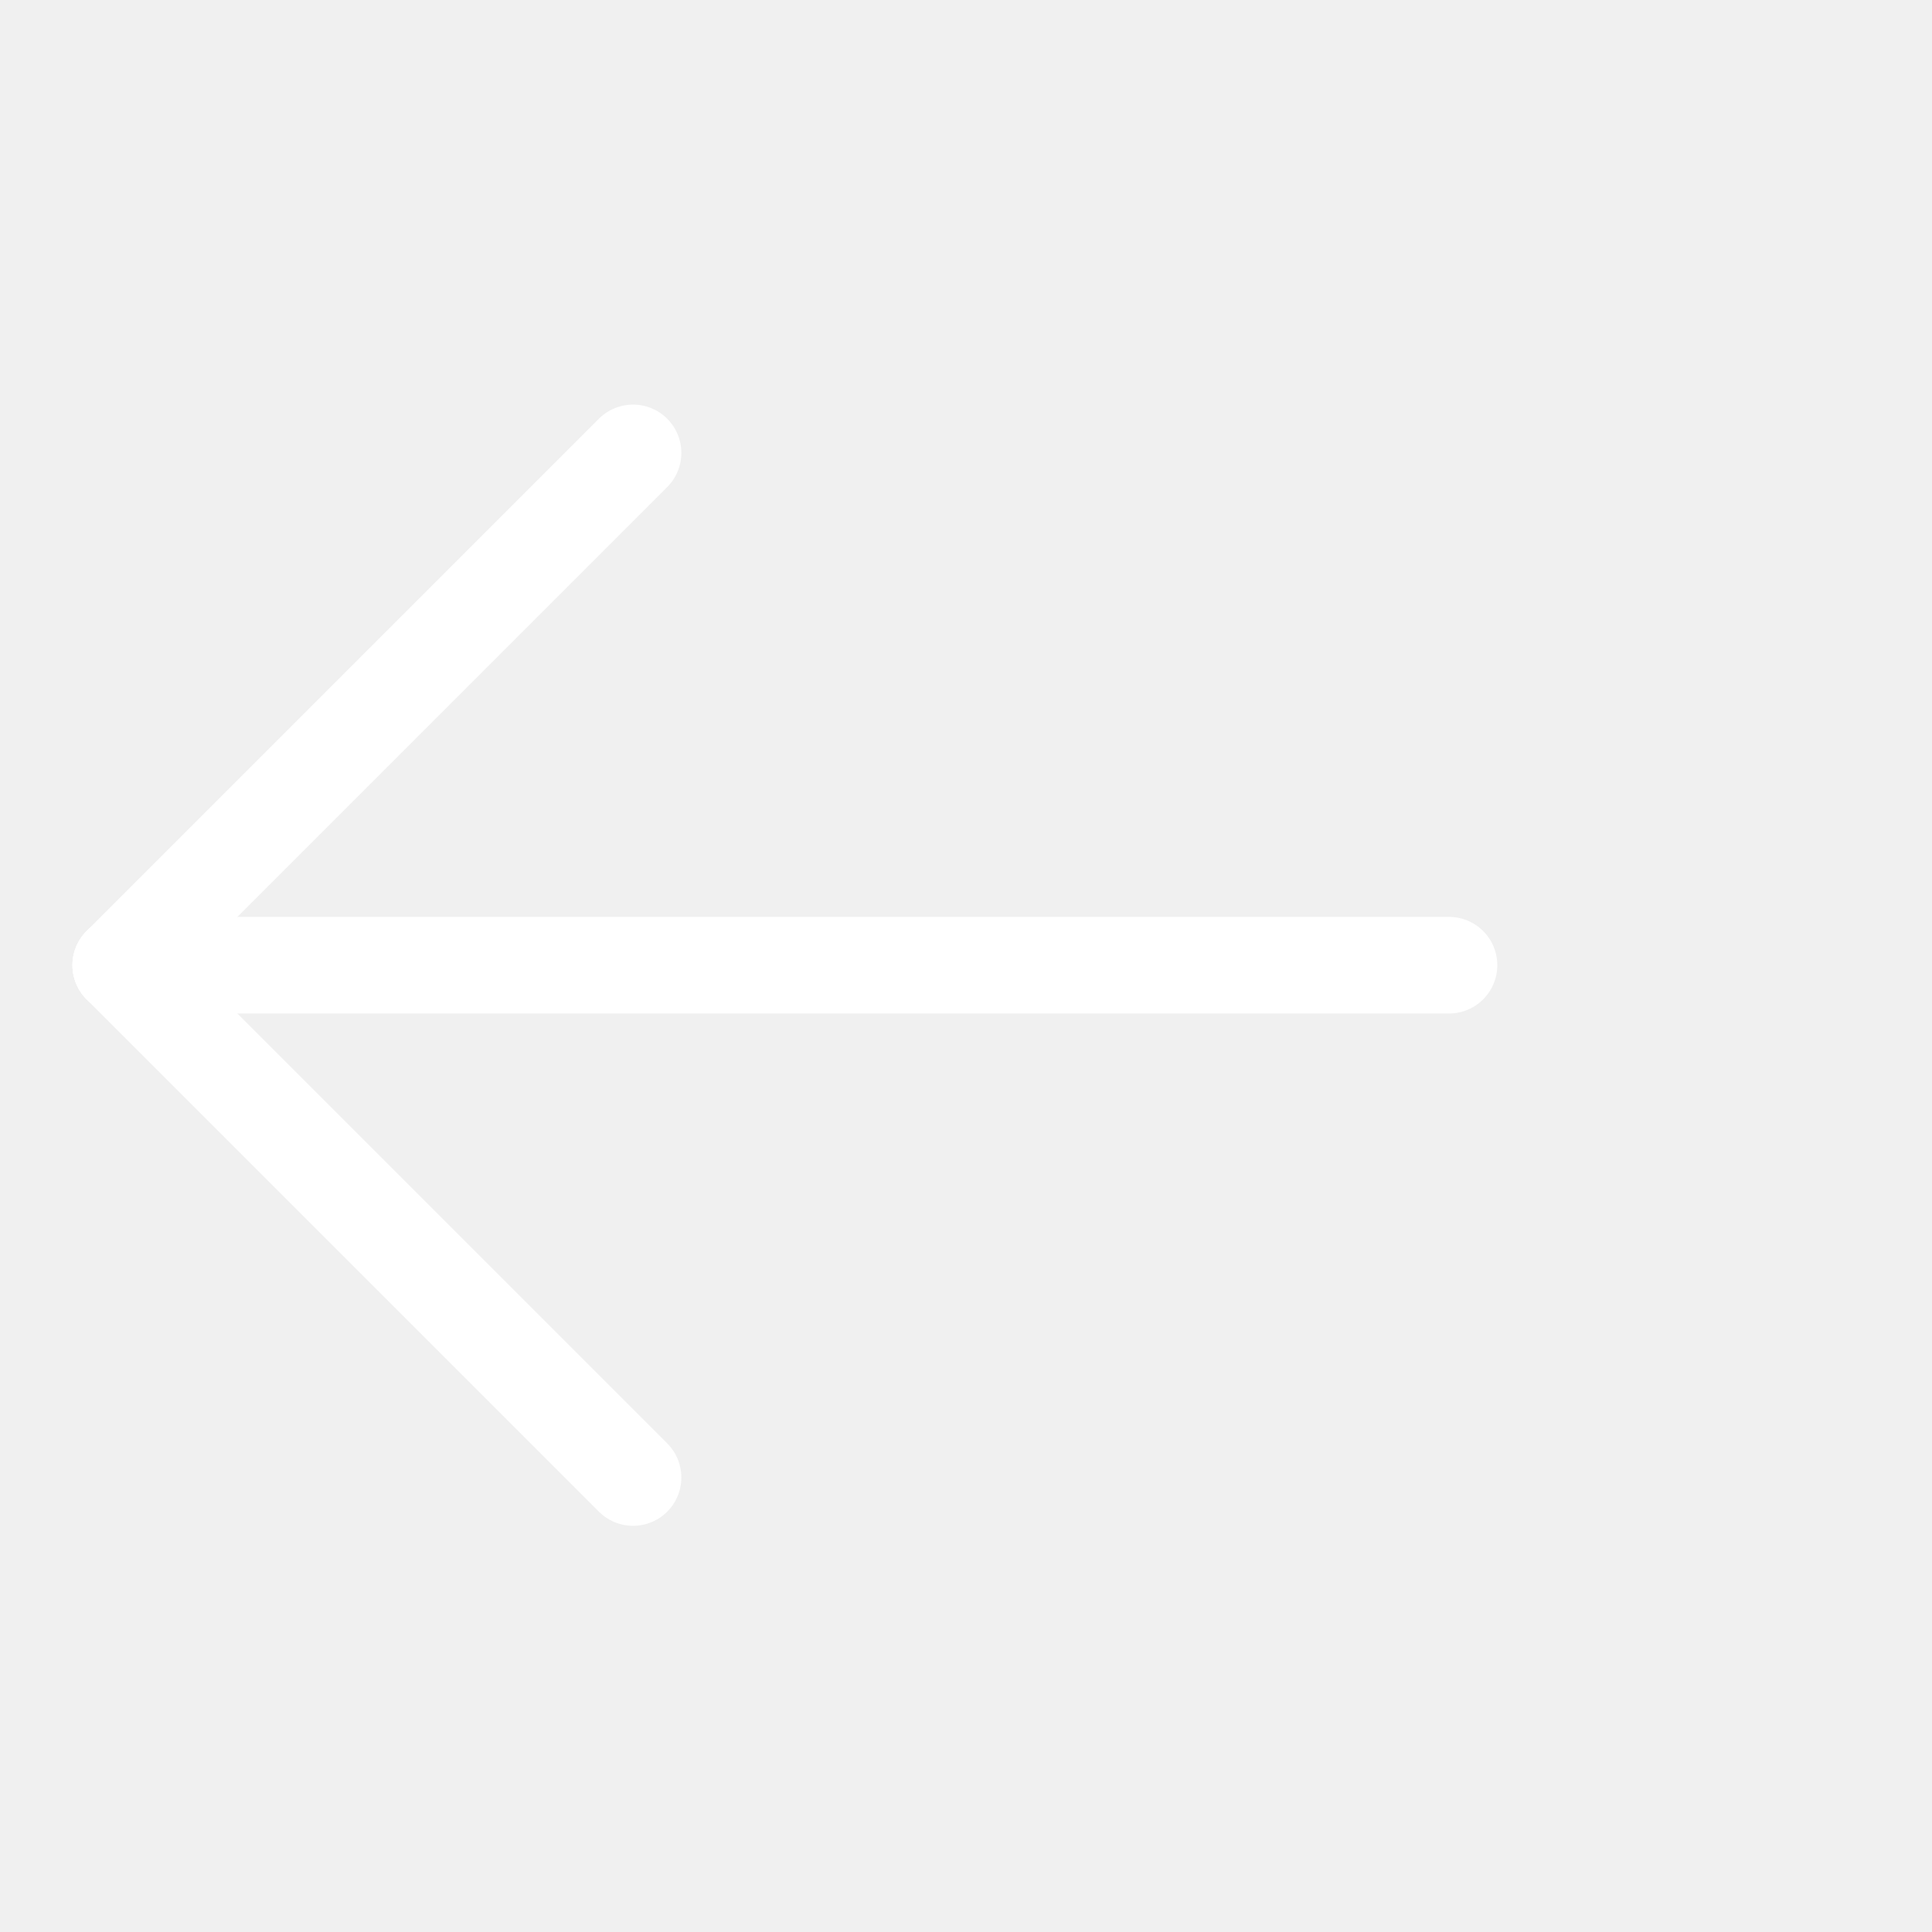
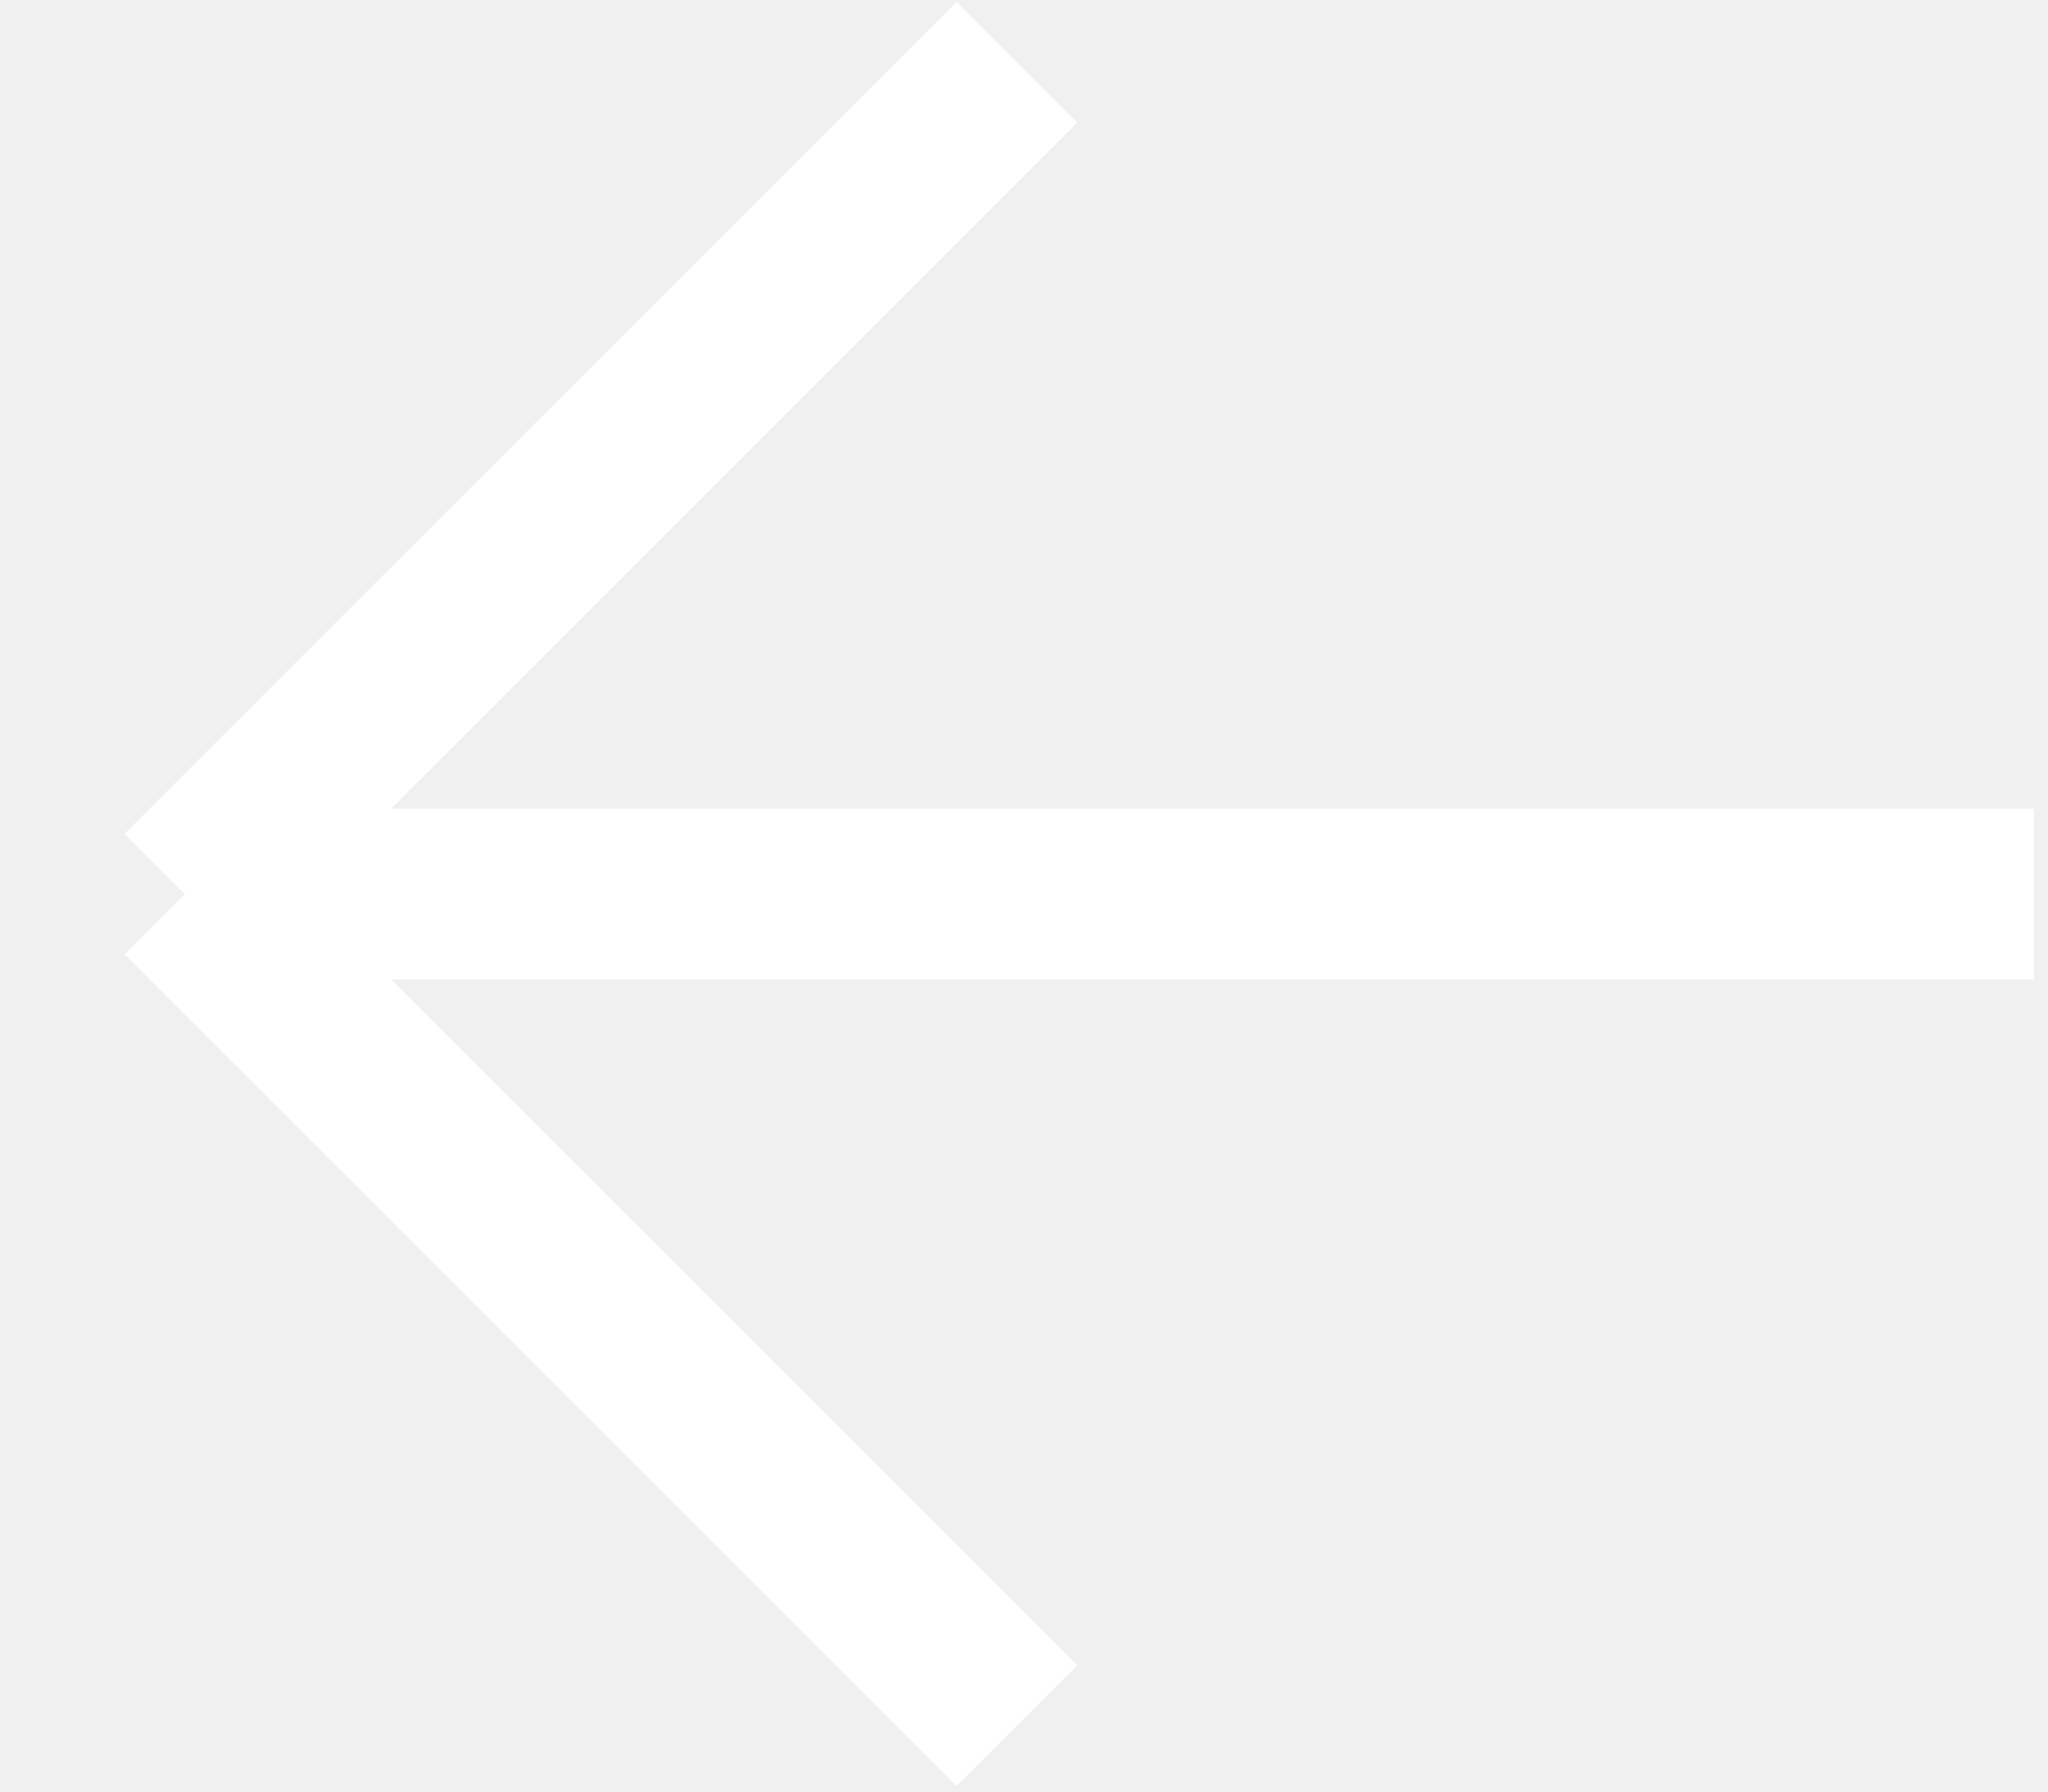
- <svg xmlns="http://www.w3.org/2000/svg" width="24" height="24" viewBox="0 0 24 24" fill="none">
-   <path d="M1.5 11.99H18" stroke="white" stroke-width="1.2" stroke-linecap="round" stroke-linejoin="round" />
-   <path d="M1.5 11.99L7.864 18.354" stroke="white" stroke-width="1.2" stroke-linecap="round" stroke-linejoin="round" />
-   <path d="M1.5 11.99L7.864 5.626" stroke="white" stroke-width="1.2" stroke-linecap="round" stroke-linejoin="round" />
+ <svg xmlns="http://www.w3.org/2000/svg" width="24" height="21" viewBox="0 0 24 21" fill="none">
+   <path d="M23.834 10.48H2.167M2.167 10.48L11.917 0.73M2.167 10.48L11.917 20.23" stroke="white" stroke-width="2" />
</svg>
